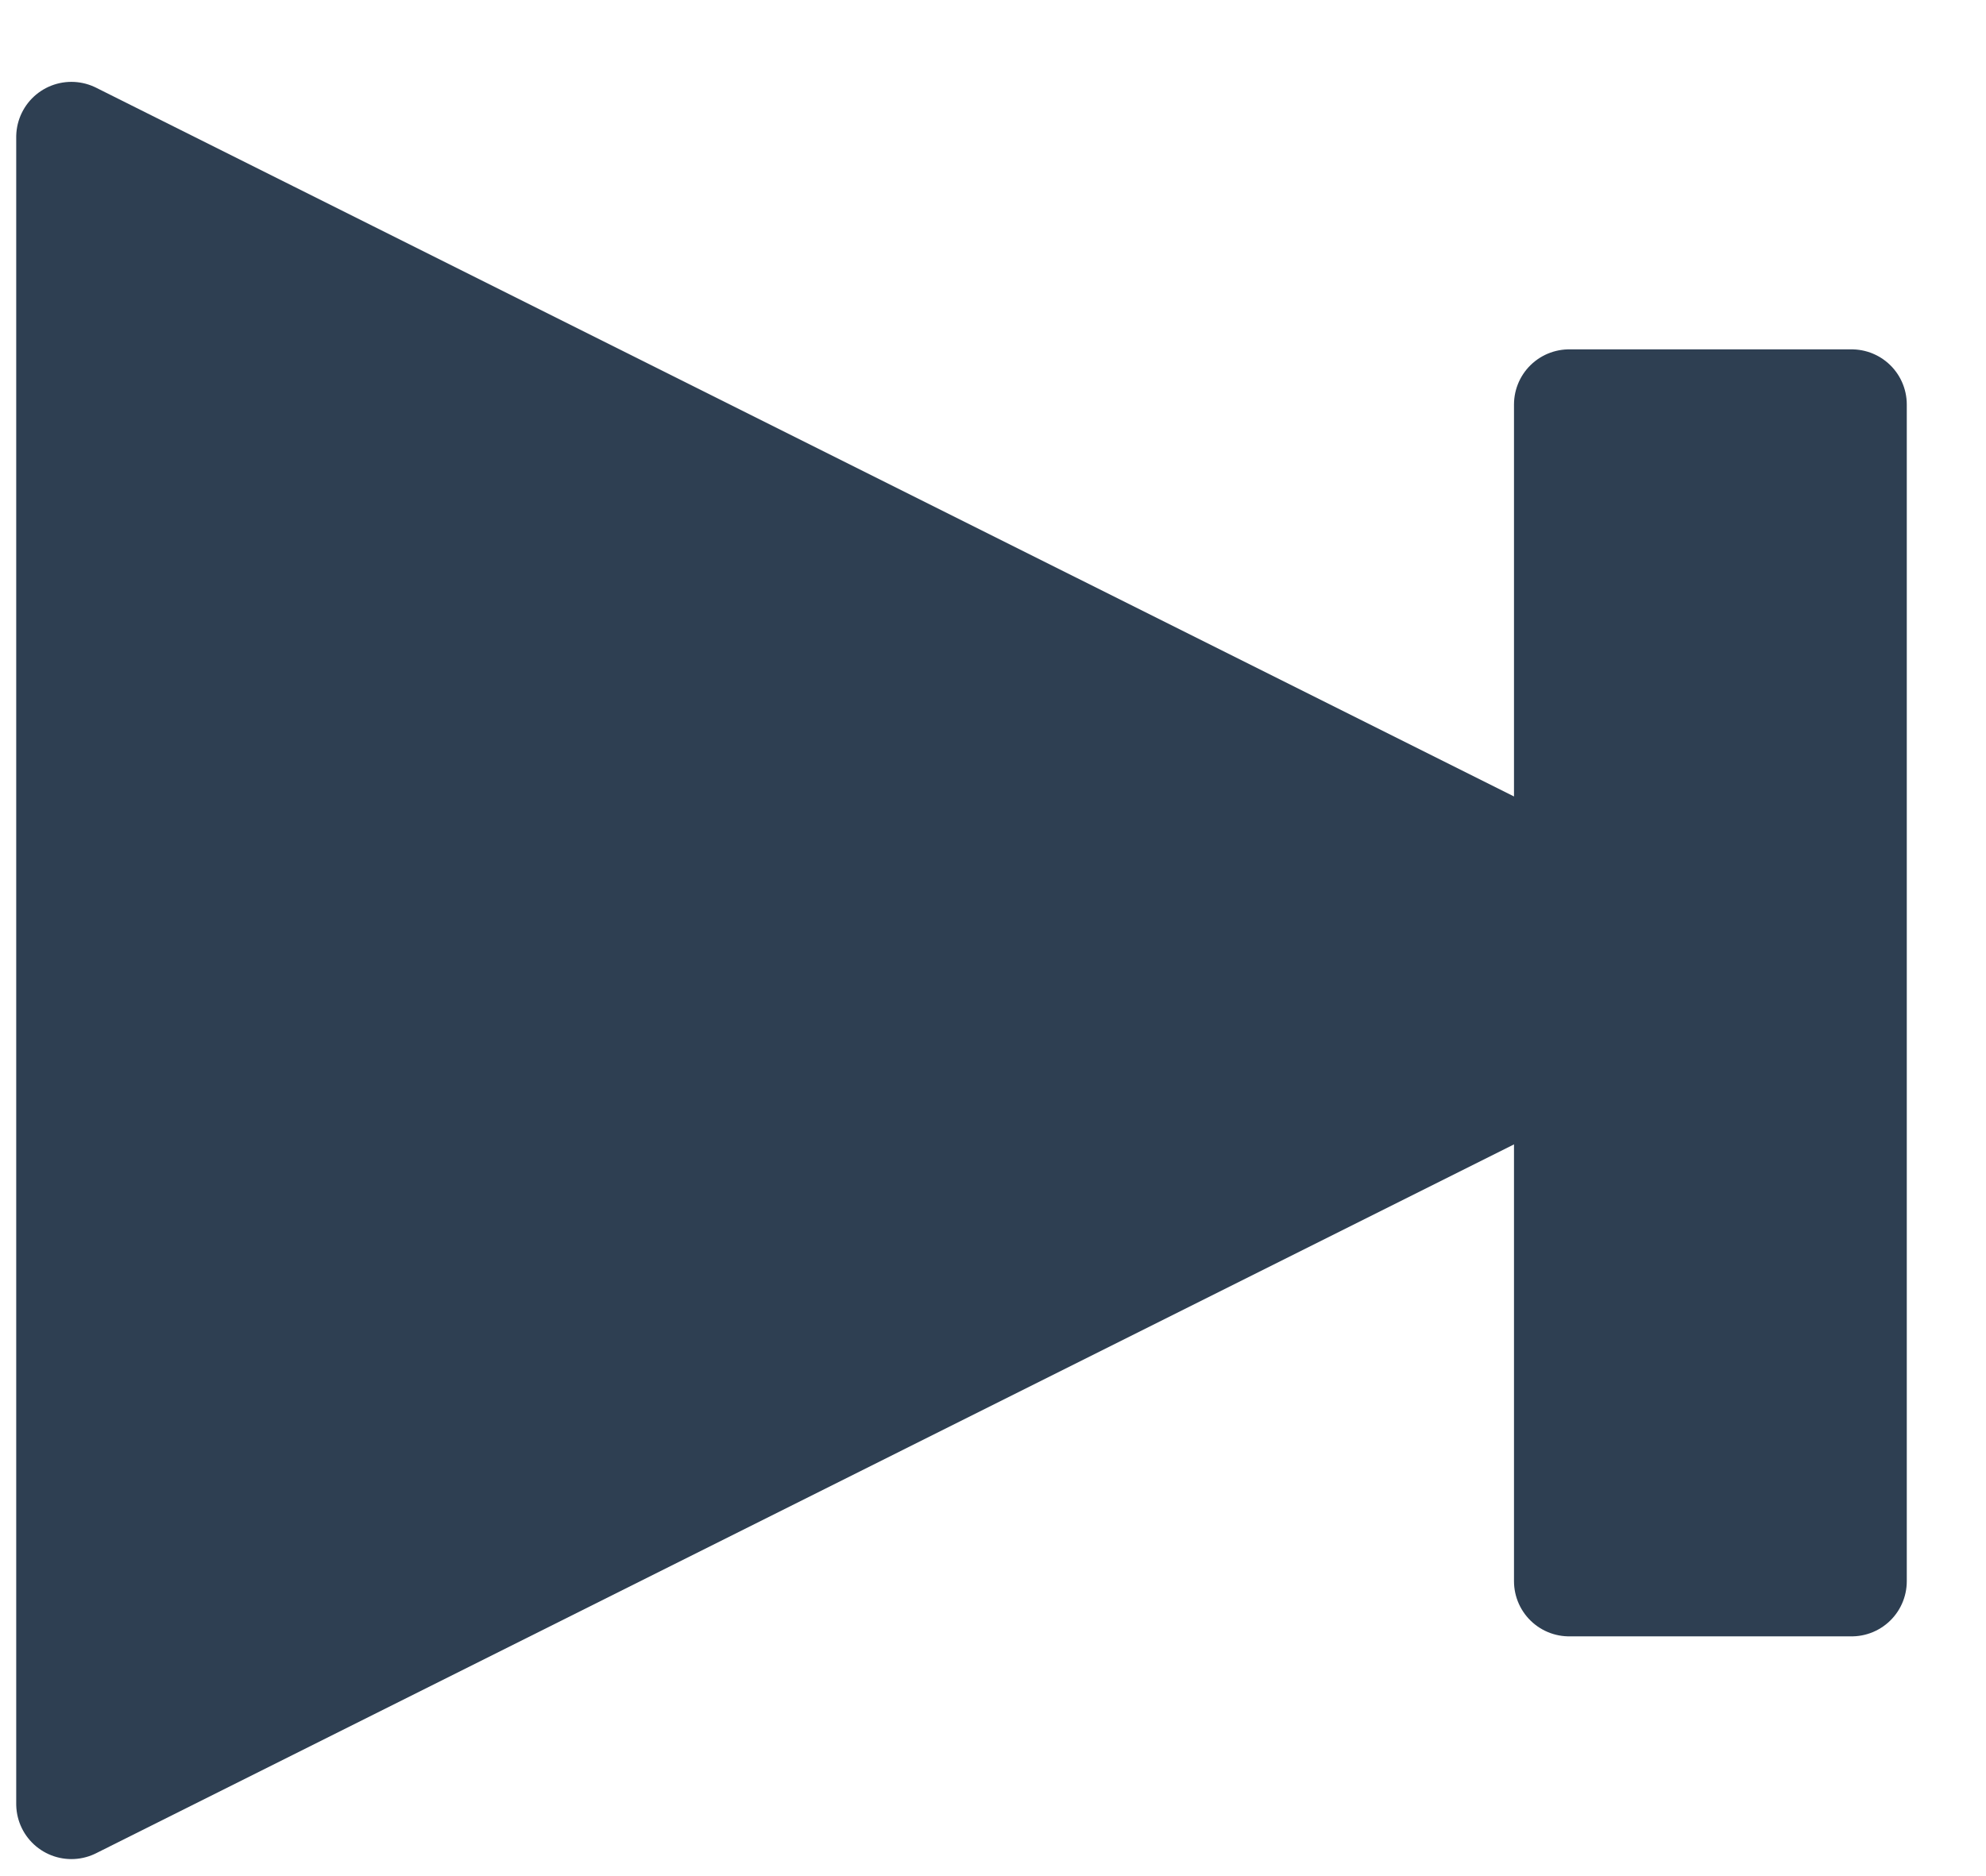
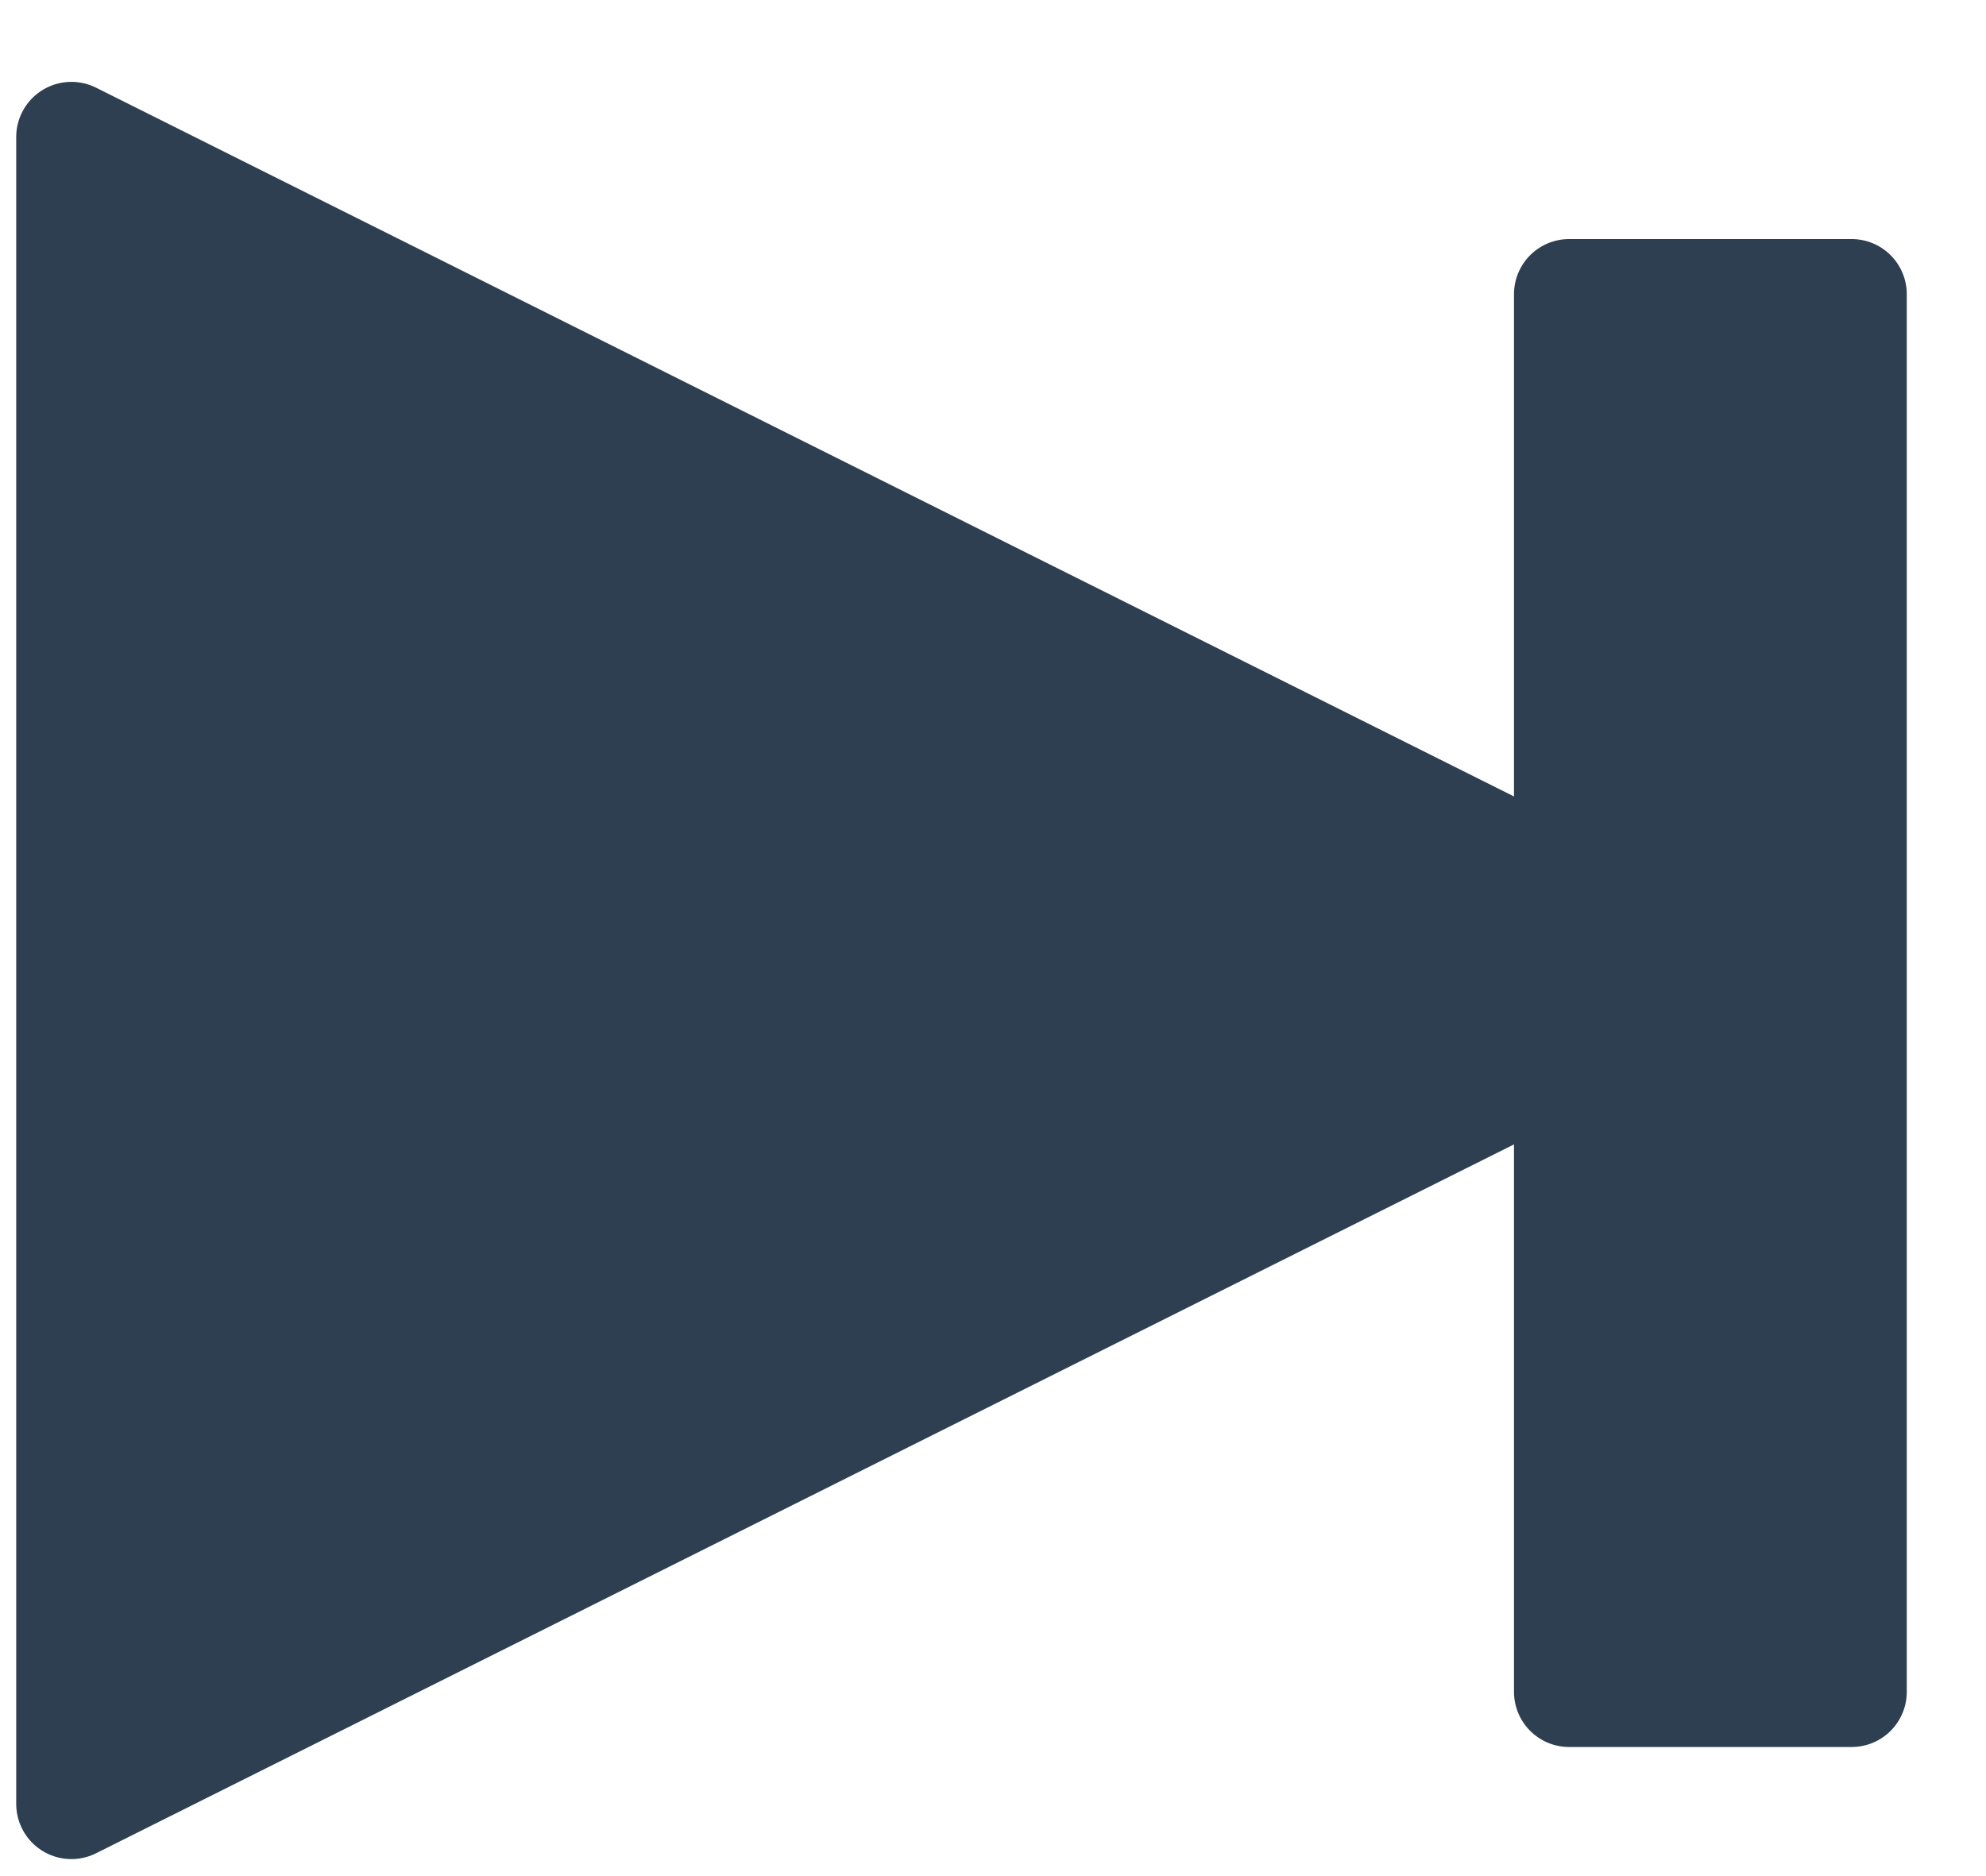
<svg xmlns="http://www.w3.org/2000/svg" width="18px" height="17px" viewBox="0 0 18 17" version="1.1">
  <defs />
  <g id="Page-1" stroke="none" stroke-width="1" fill="none" fill-rule="evenodd" stroke-linejoin="round">
    <g id="1200px-Feed" transform="translate(-712, -761)" stroke="#2E3F52" fill="#2E3F52">
      <g id="Group-18" transform="translate(646, 760)">
        <g id="Group-13" transform="translate(66, 2)">
-           <rect id="Rectangle-7-Copy" x="14.222" y="2.667" width="2.56" height="10.667" />
+           <rect id="Rectangle-7-Copy" x="14.222" y="1.667" width="2.56" height="12.67" />
          <polygon id="Triangle" transform="translate(8.202463, 7.797537) rotate(90) translate(-8.202463, -7.797537) " points="8.202 0.242 15.758 15.353 0.647 15.353" />
        </g>
      </g>
    </g>
  </g>
</svg>
